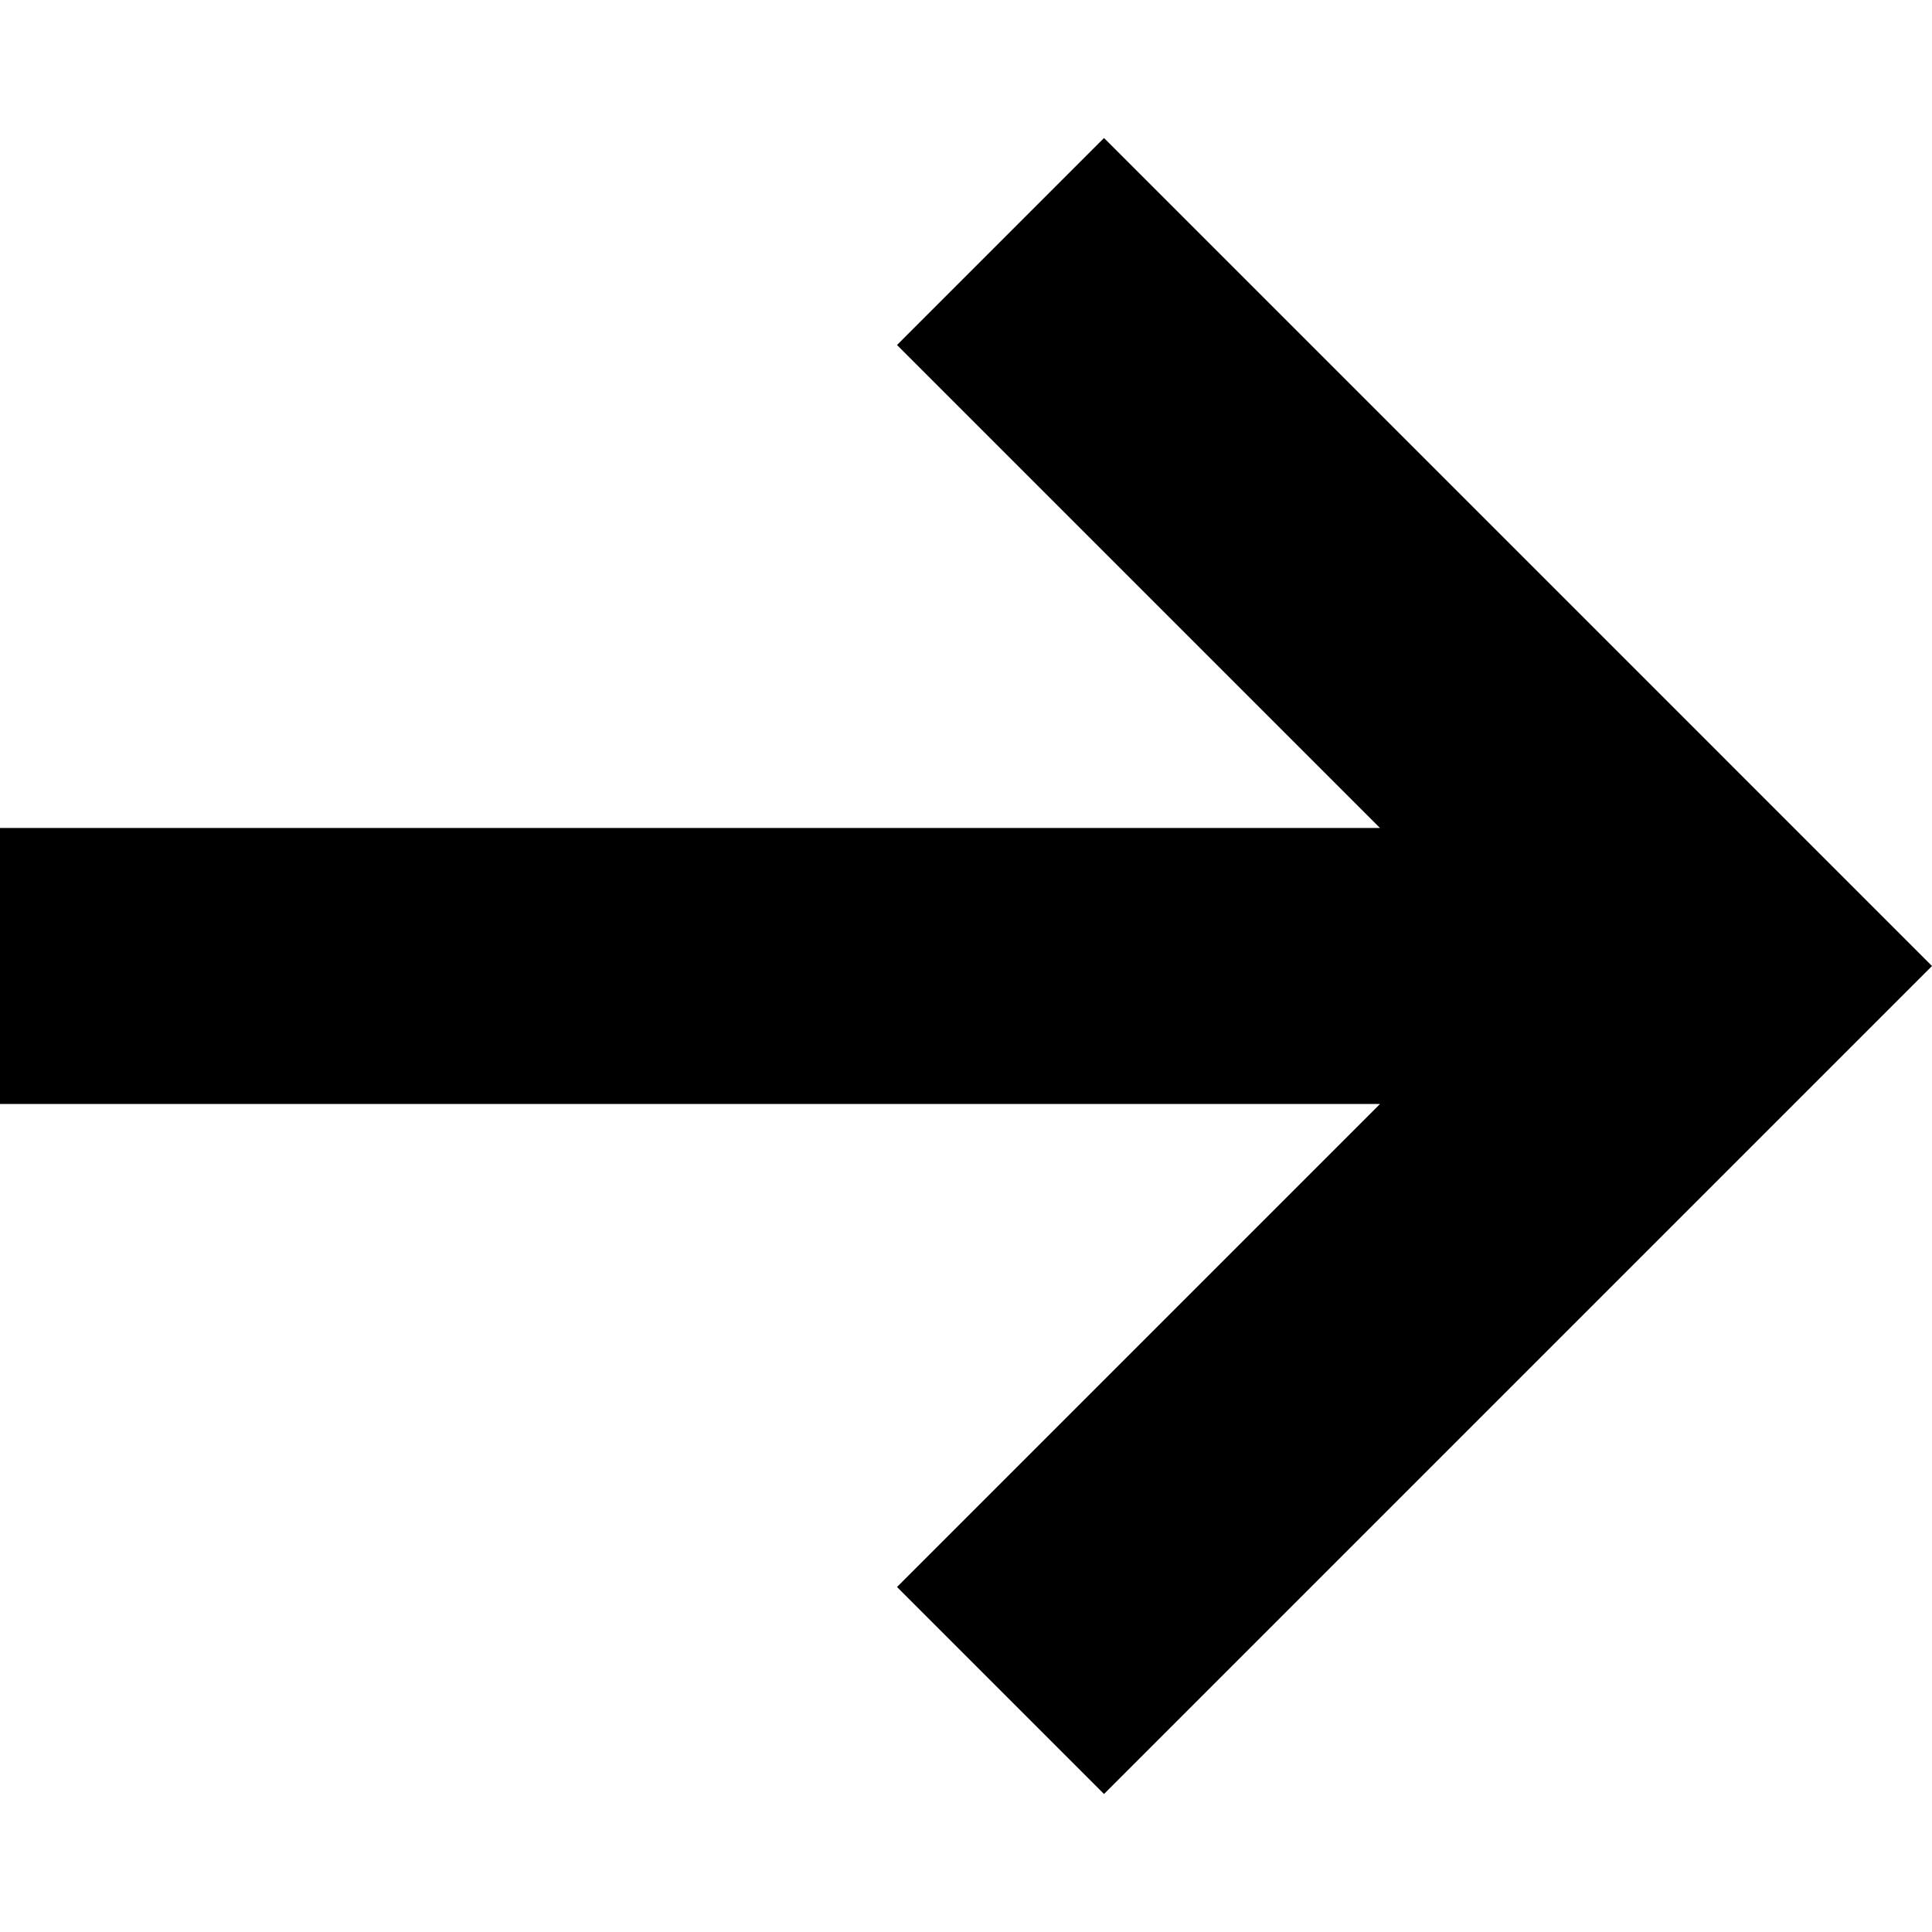
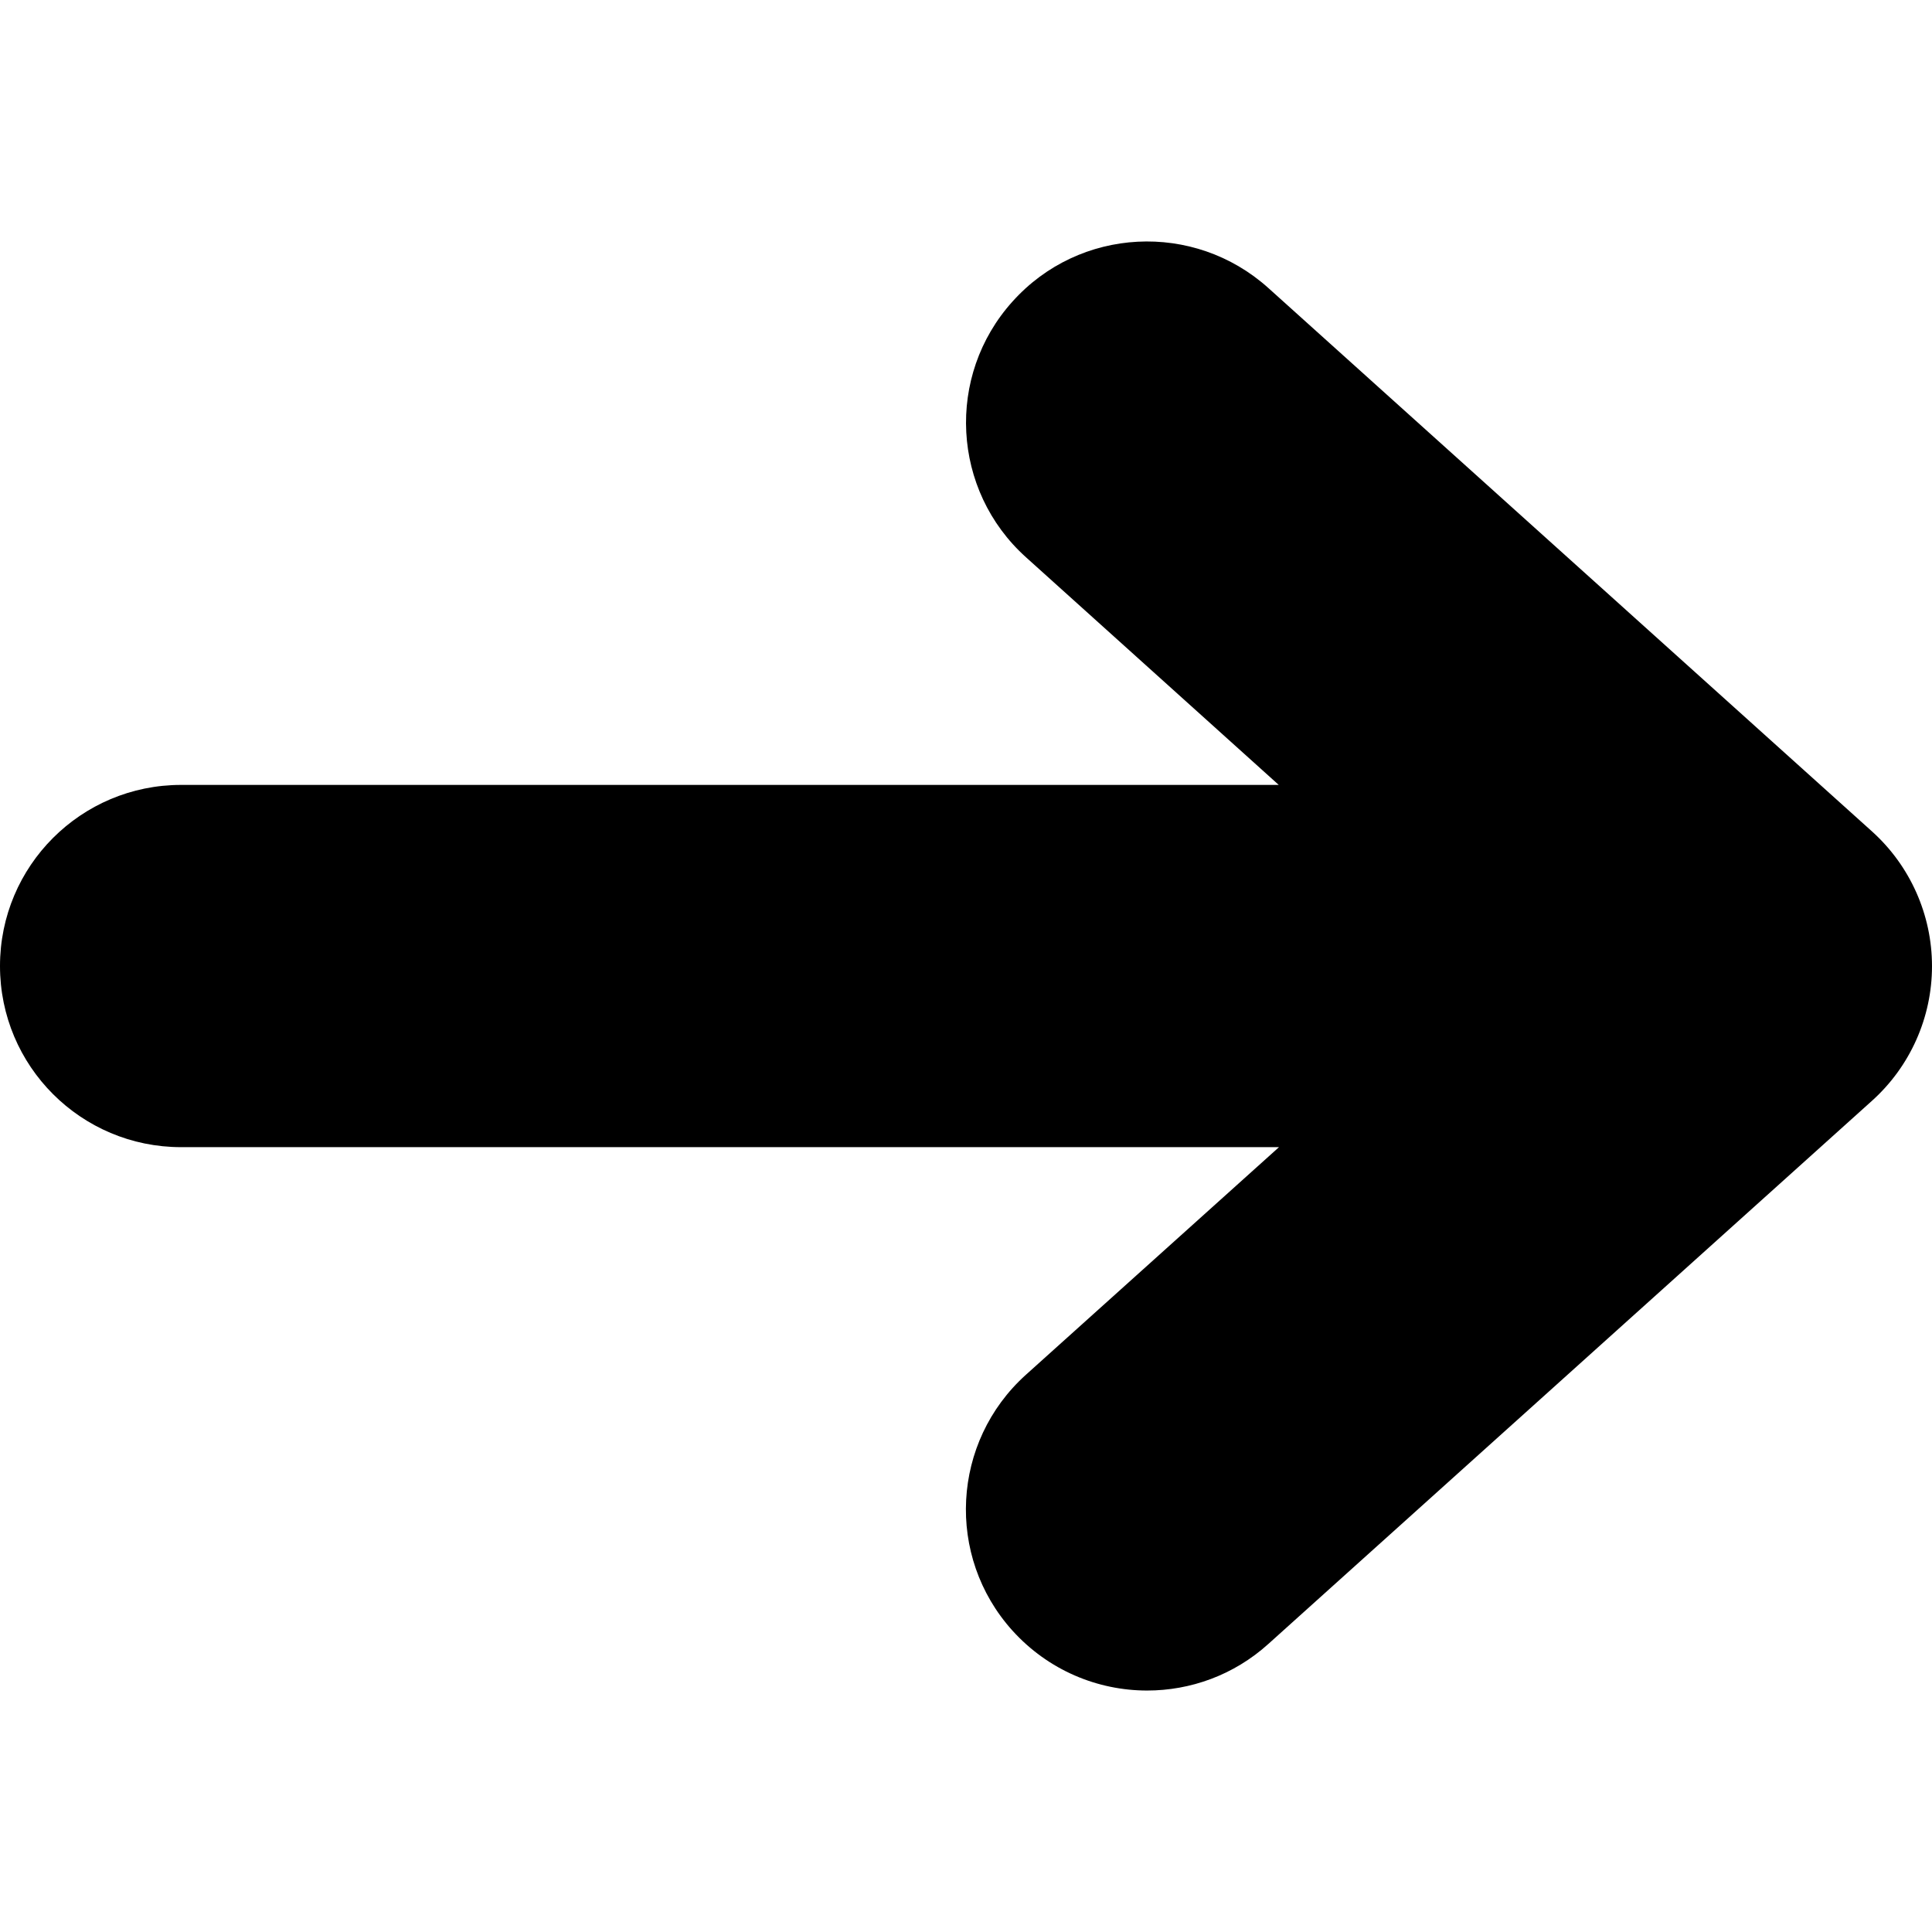
- <svg xmlns="http://www.w3.org/2000/svg" id="Capa_1" enable-background="new 0 0 451.111 451.111" height="512" viewBox="0 0 451.111 451.111" width="512">
-   <path d="m257.778 32.222-48.333 48.333 112.778 112.778h-322.223v64.444h322.222l-112.777 112.779 48.333 48.333 193.333-193.333z" />
+ <svg xmlns="http://www.w3.org/2000/svg" version="1.1" id="Capa_1" x="0px" y="0px" viewBox="0 0 512 512" style="enable-background:new 0 0 512 512;" xml:space="preserve">
+   <g>
+     <g>
+       <path d="M496.128,220.361l-160-144.032c-19.712-17.728-50.08-16.192-67.808,3.584c-17.728,19.68-16.128,50.048,3.584,67.776    l66.976,60.32H48c-26.528,0-48,21.472-48,48s21.472,48,48,48h290.944l-67.072,60.32c-19.712,17.76-21.312,48.096-3.584,67.776    c9.504,10.528,22.592,15.904,35.712,15.904c11.456,0,22.944-4.064,32.096-12.32l160-143.968    c10.112-9.088,15.904-22.08,15.904-35.68C512,242.441,506.208,229.449,496.128,220.361z" />
+     </g>
+   </g>
+   <g>
+ </g>
+   <g>
+ </g>
+   <g>
+ </g>
+   <g>
+ </g>
+   <g>
+ </g>
+   <g>
+ </g>
+   <g>
+ </g>
+   <g>
+ </g>
+   <g>
+ </g>
+   <g>
+ </g>
+   <g>
+ </g>
+   <g>
+ </g>
+   <g>
+ </g>
+   <g>
+ </g>
+   <g>
+ </g>
</svg>
